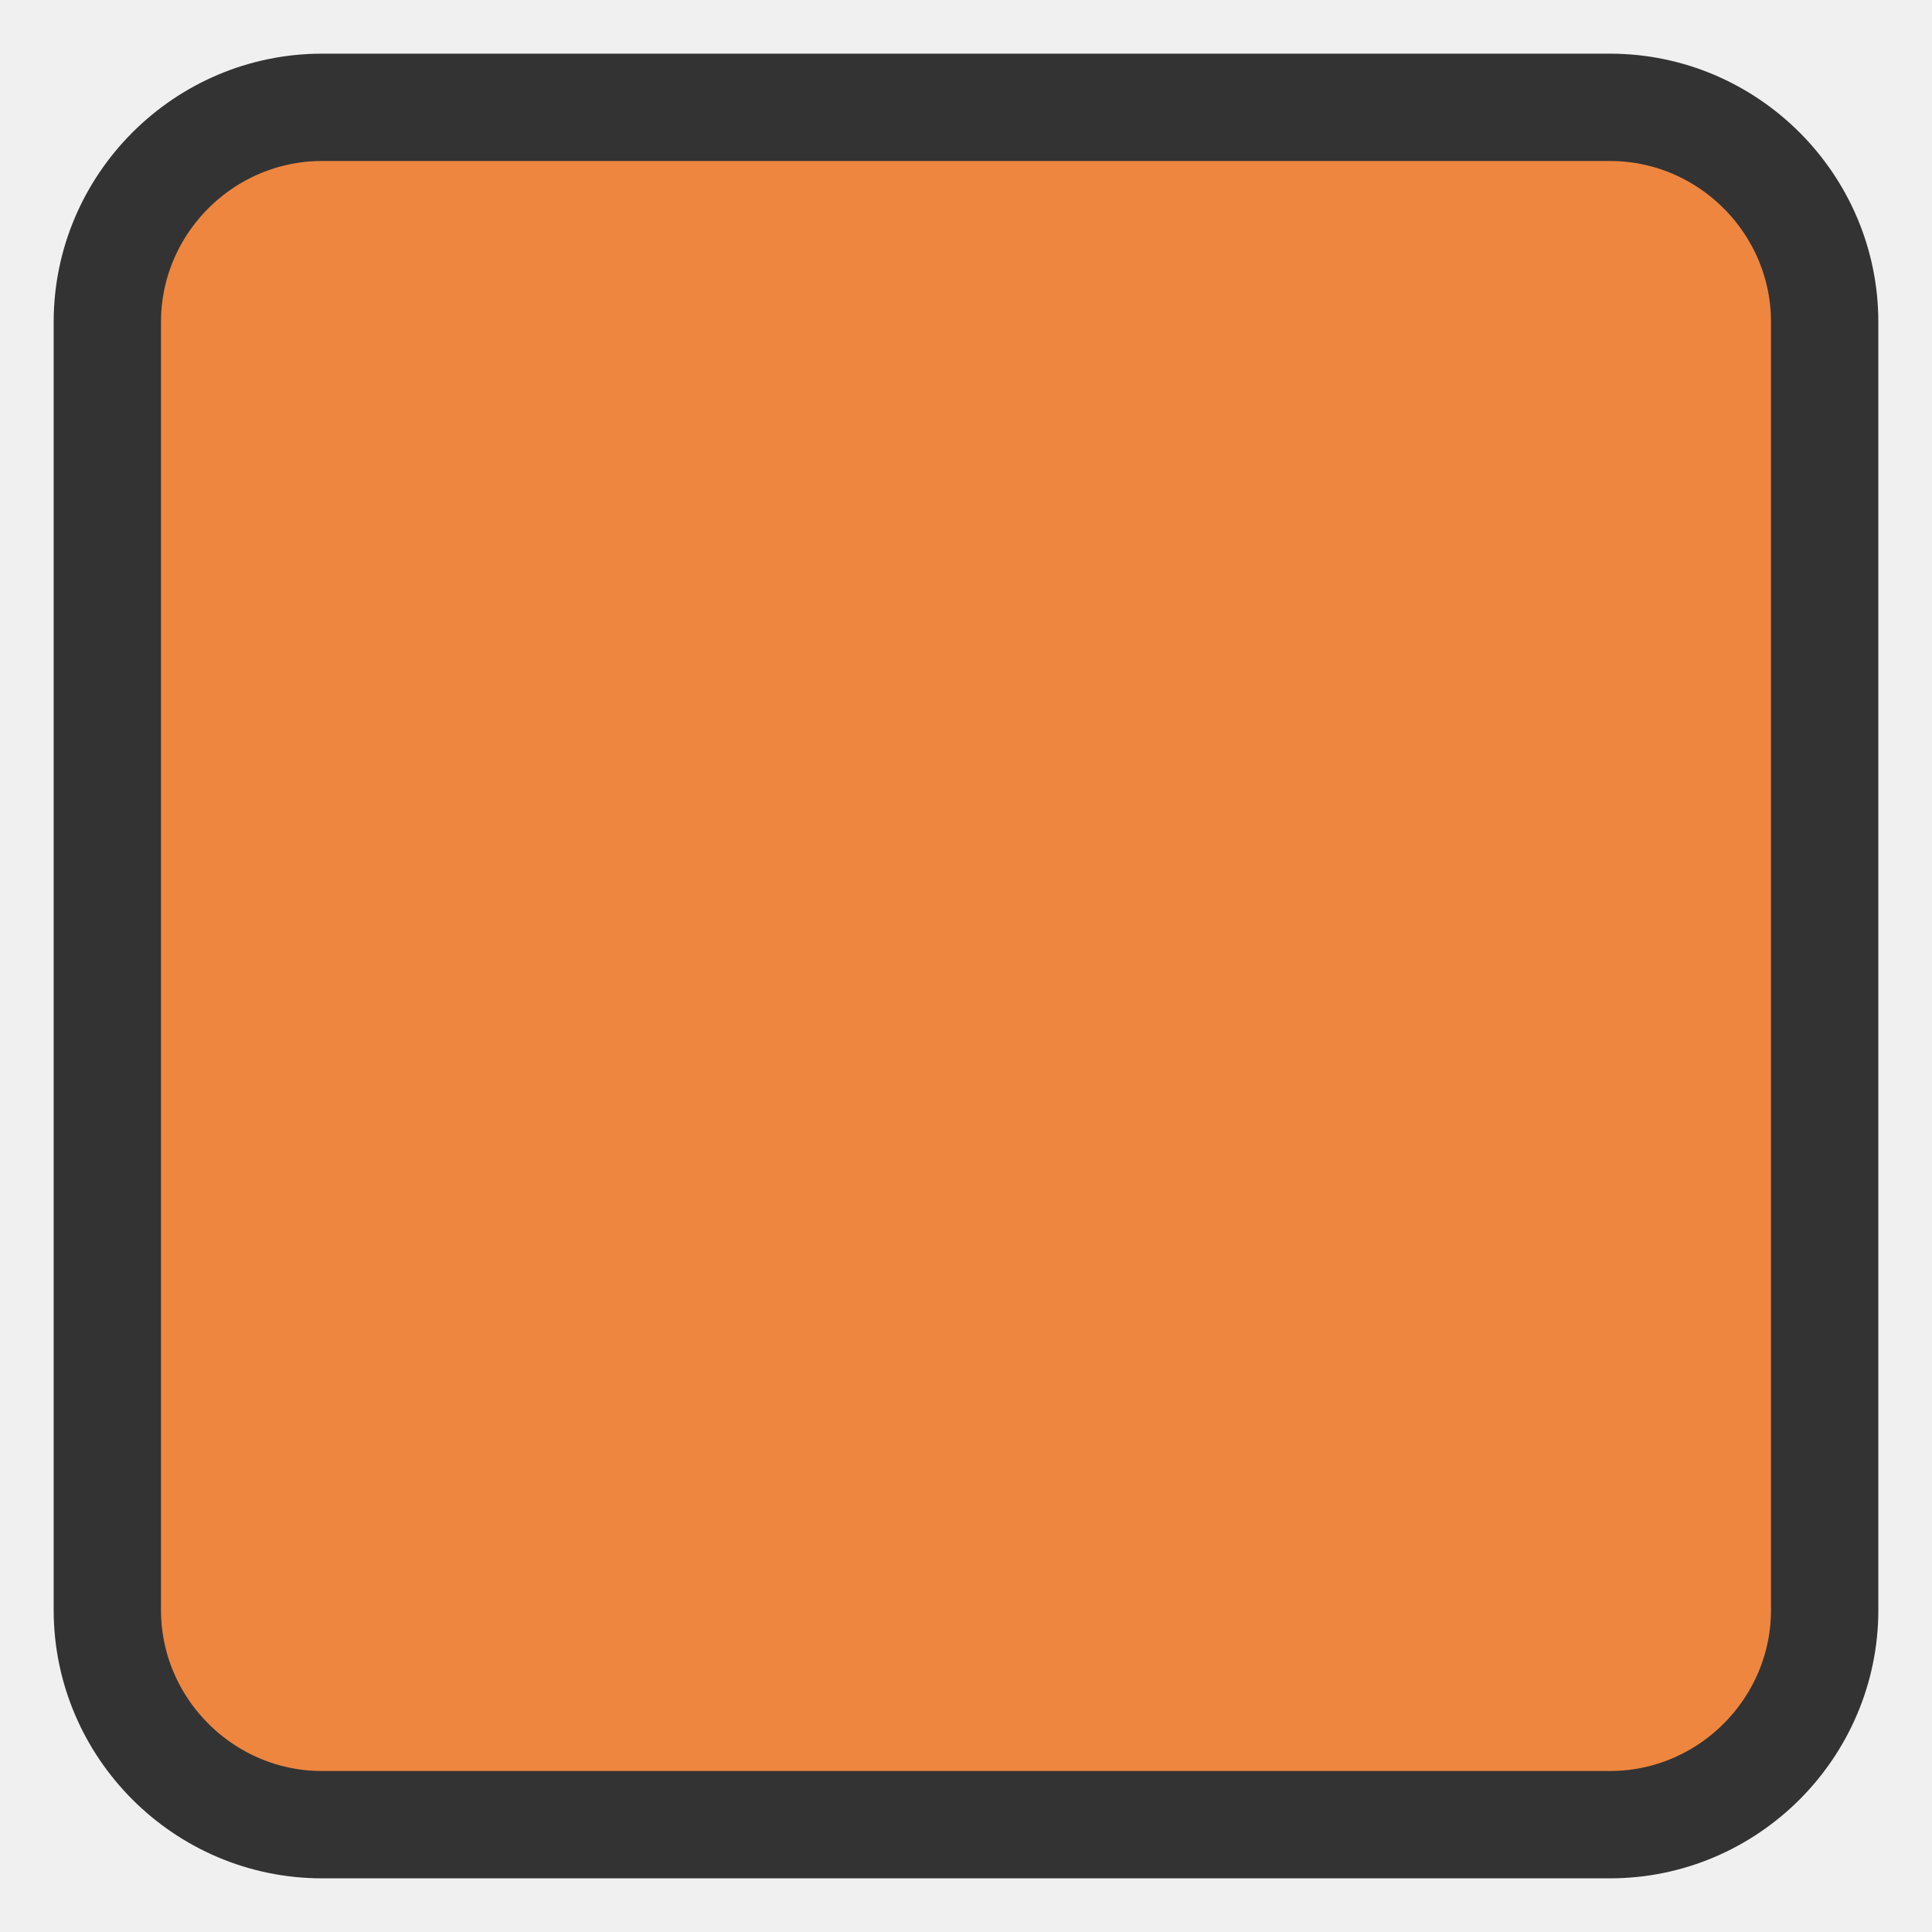
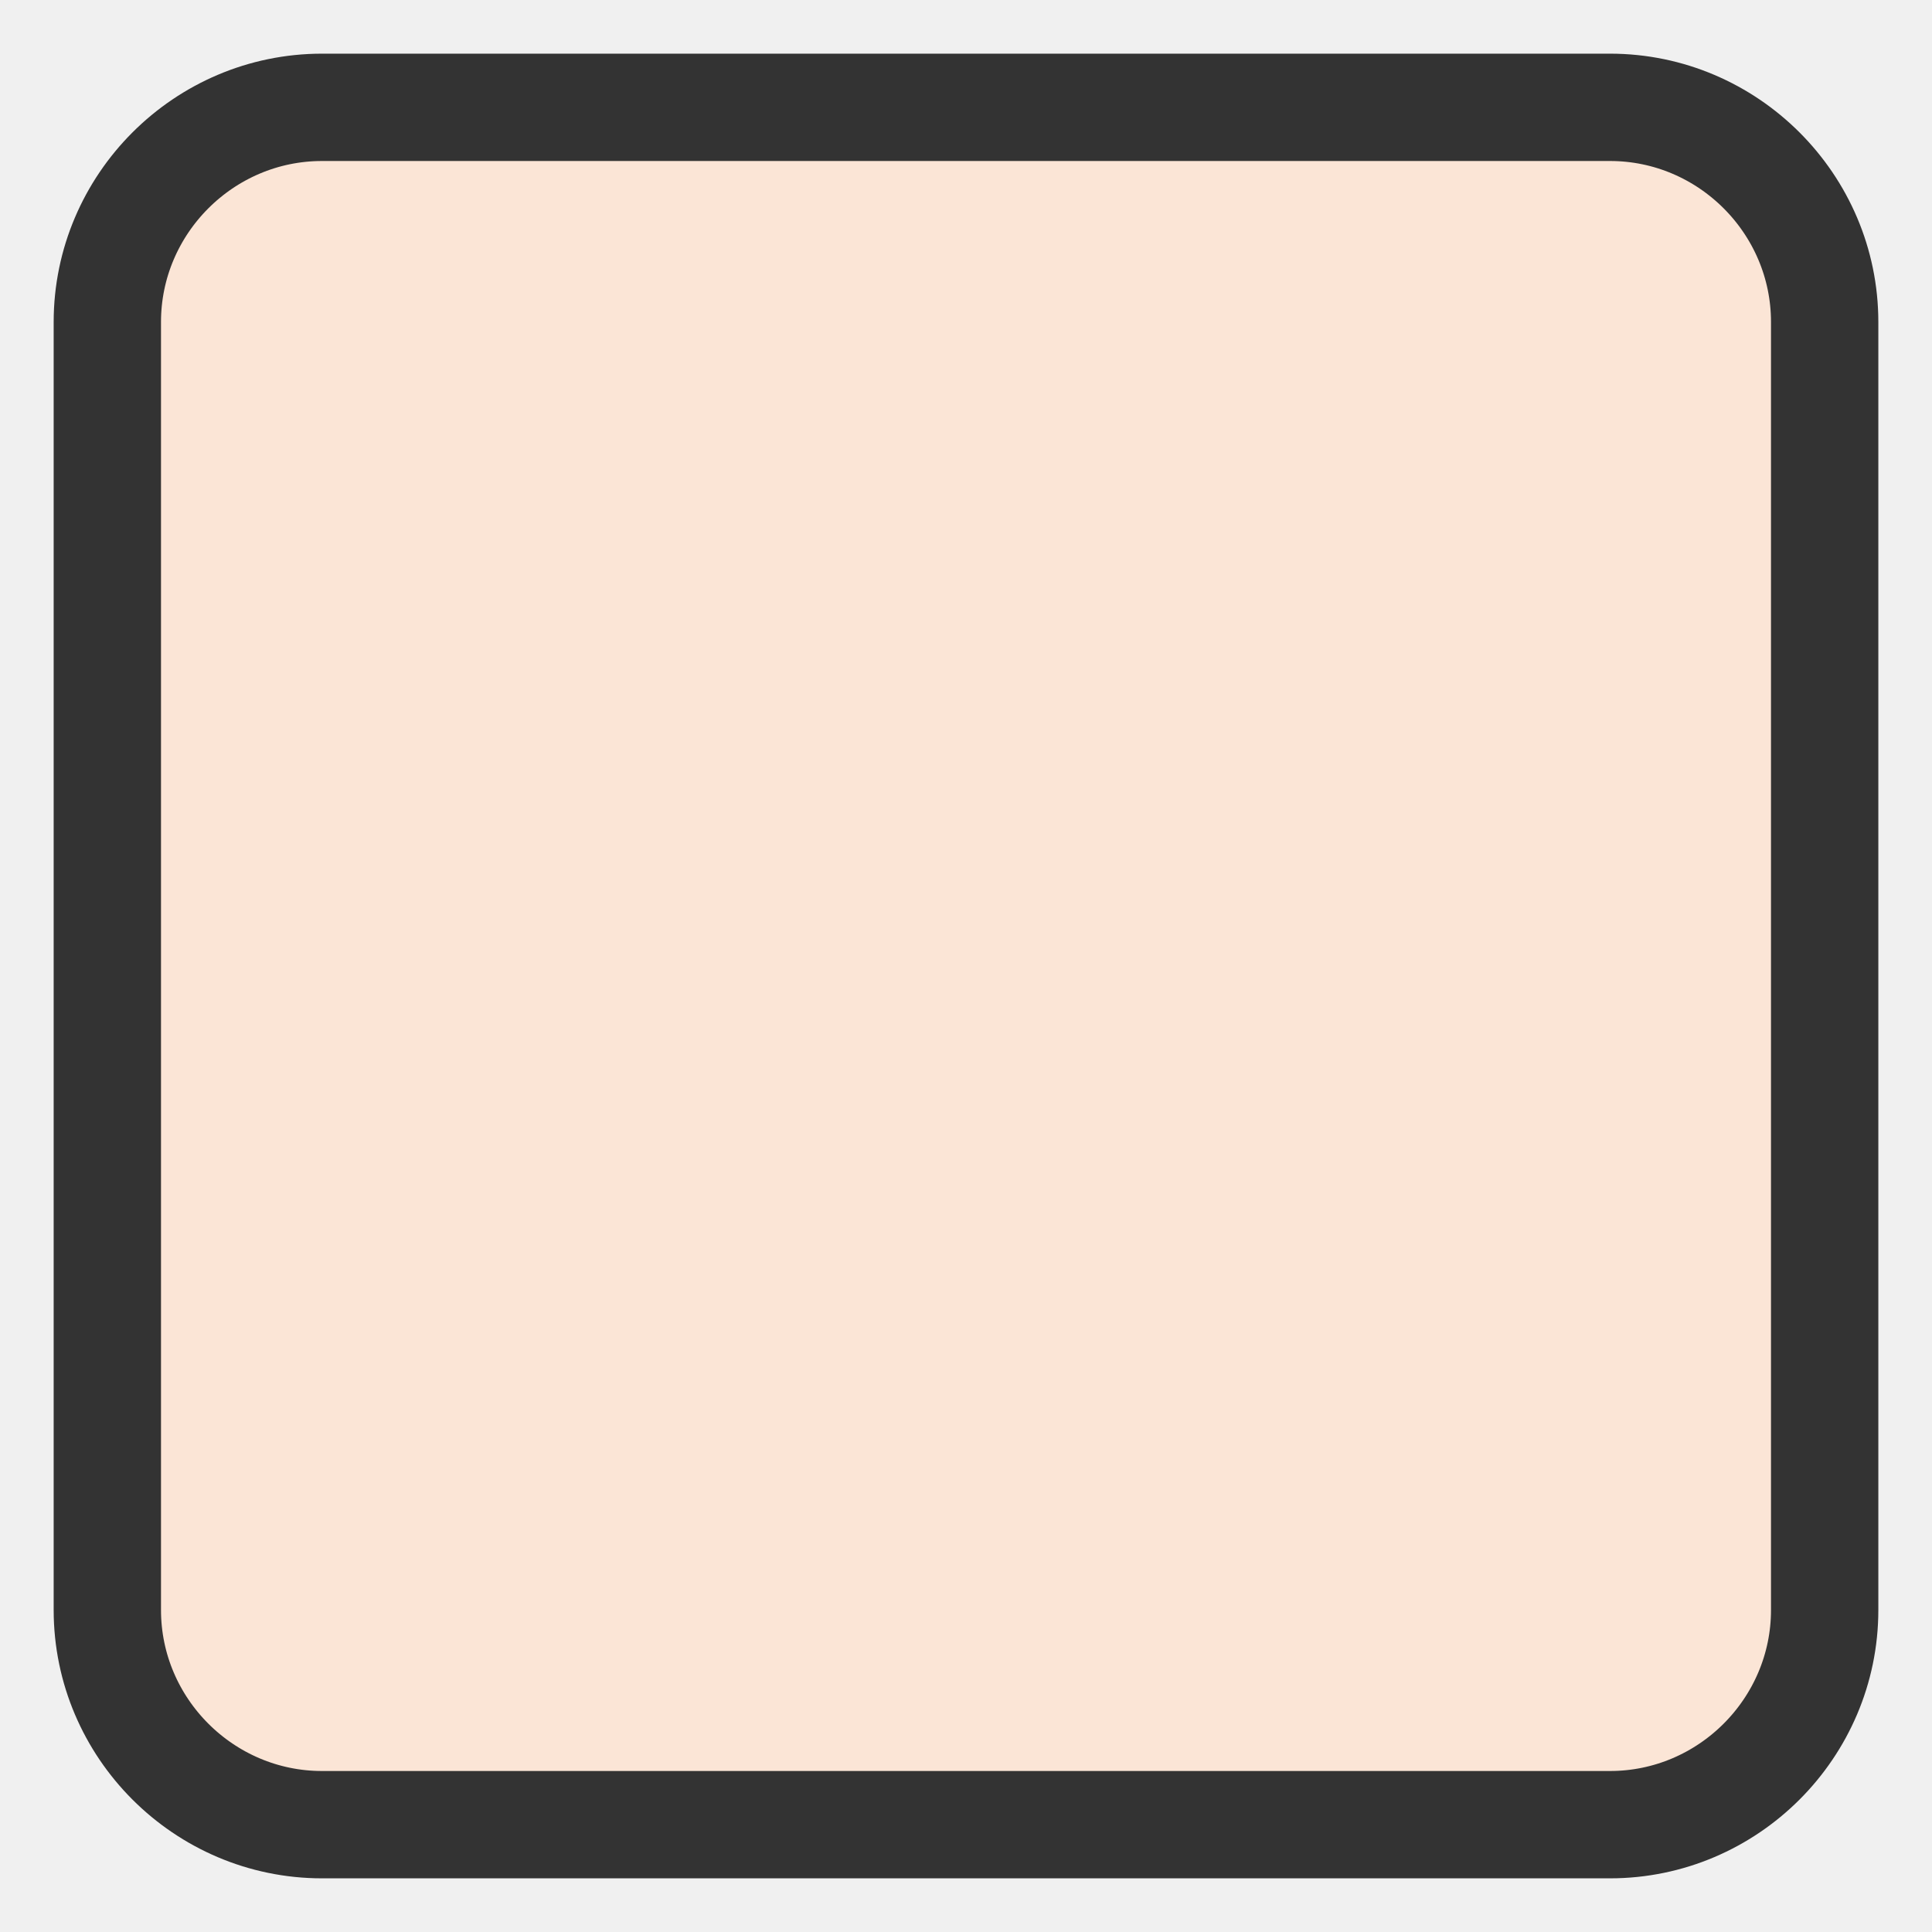
<svg xmlns="http://www.w3.org/2000/svg" version="1.1" id="Layer_1" x="0px" y="0px" viewBox="0 0 18 18" style="enable-background:new 0 0 18 18;" xml:space="preserve">
  <style type="text/css">
	.st0{fill:none;stroke:#FFFFFF;stroke-miterlimit:10;}
- 	.st1{fill:#ee8640;stroke:#333333;stroke-width:1;stroke-miterlimit:10;}
+ 	.st1{fill:#fbe5d6;stroke:#333333;stroke-width:1;stroke-miterlimit:10;}
</style>
  <path class="st0" d="M8.8,14.4" />
  <g>
    <path class="st1" d="M1,15c0,1.1,0.9,2,2,2h12c1.1,0,2-0.9,2-2V3c0-1.1-0.9-2-2-2H3C1.9,1,1,1.9,1,3V15z" />
  </g>
</svg>
